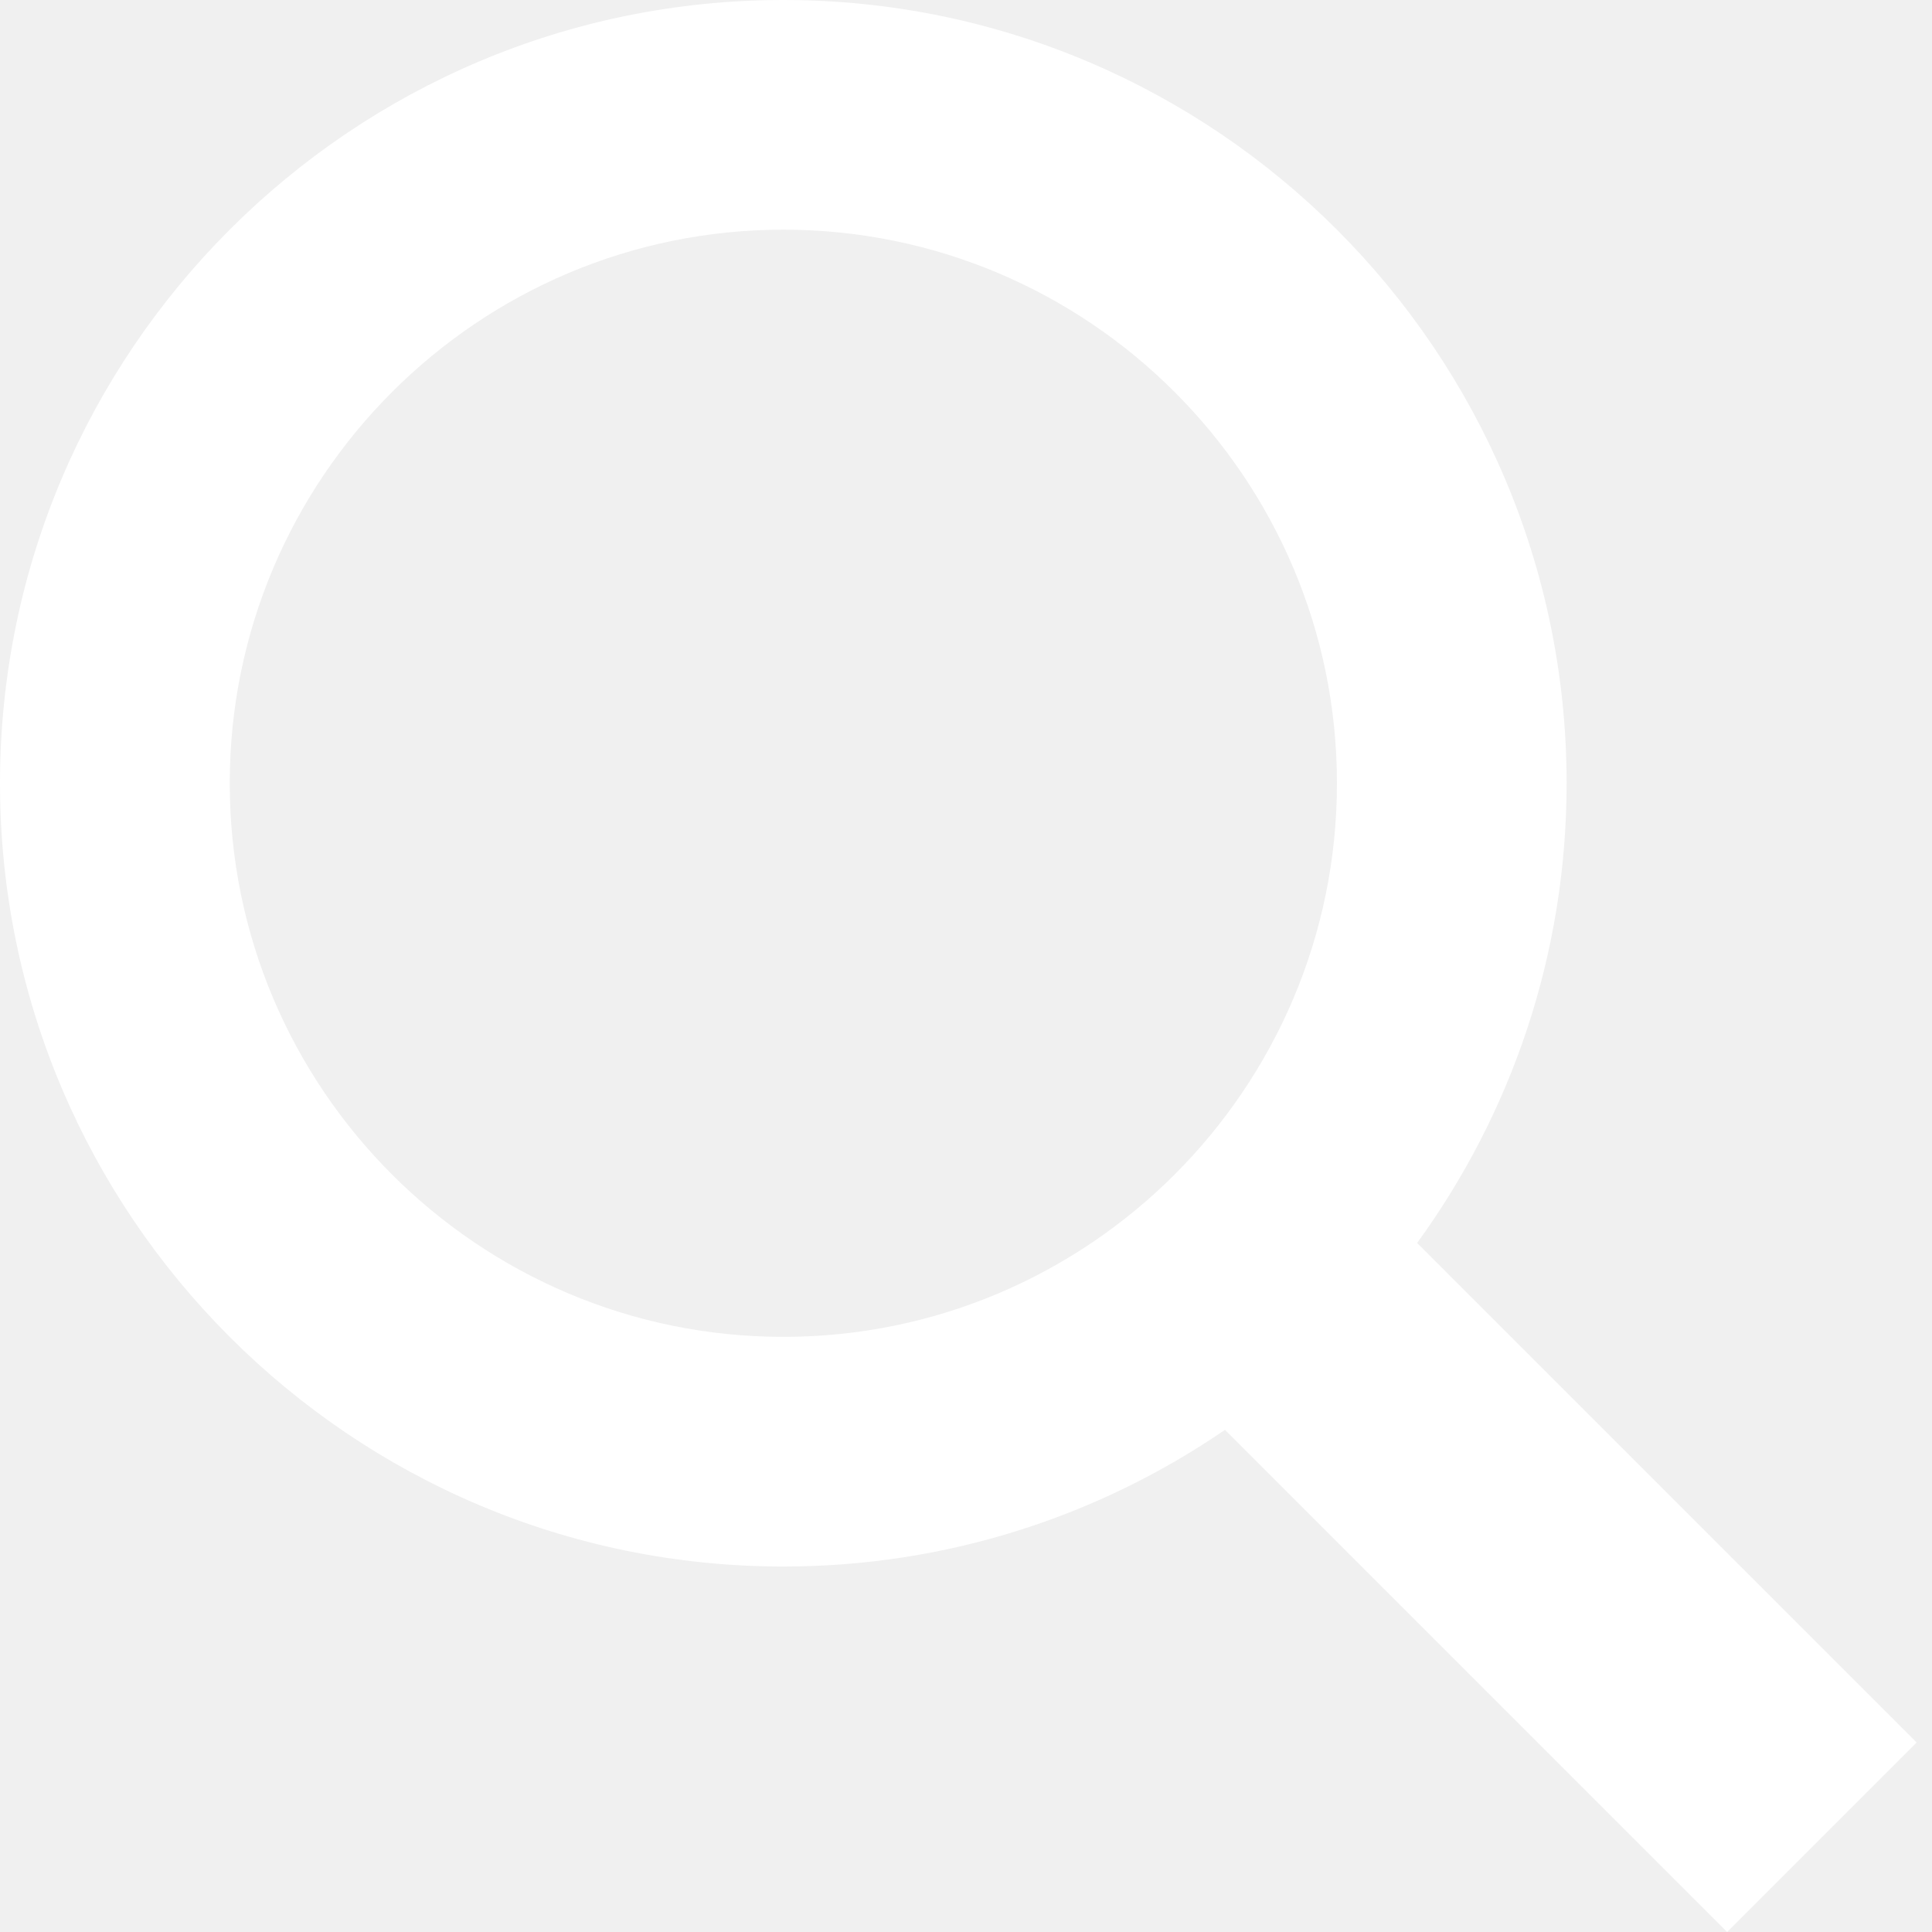
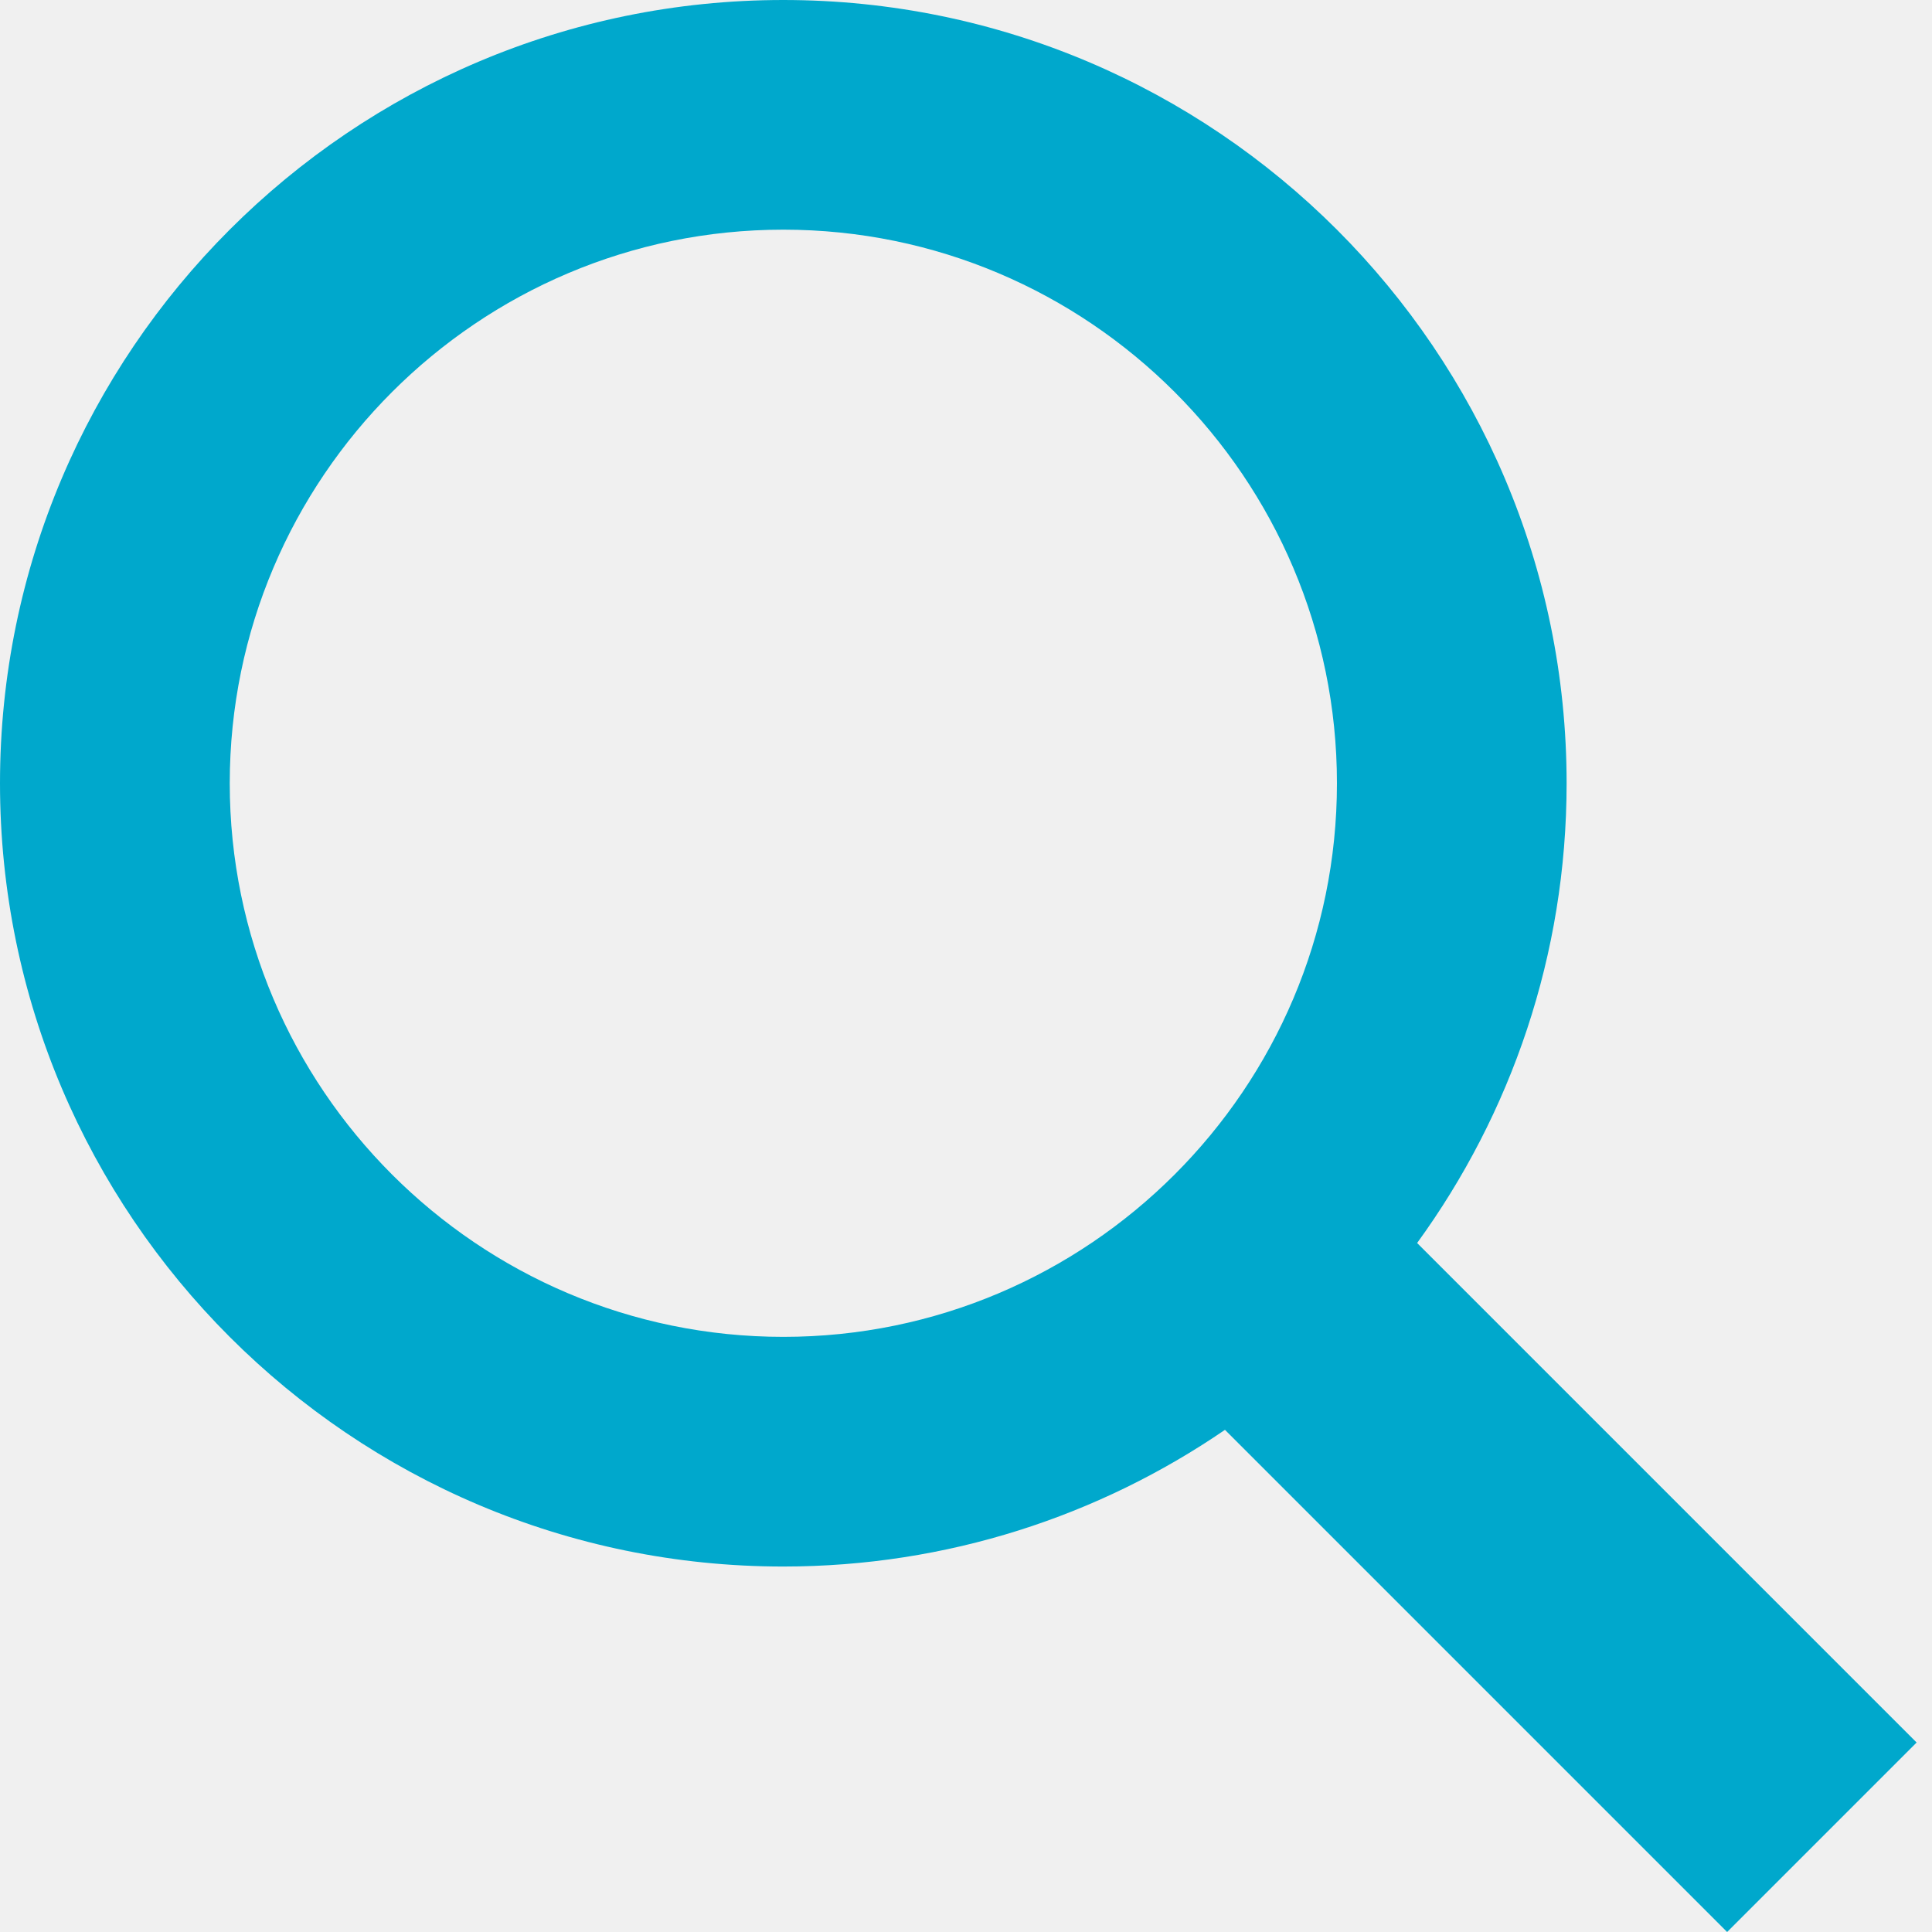
<svg xmlns="http://www.w3.org/2000/svg" width="24" height="24" viewBox="0 0 24 24">
-   <path fill="#FFFFFF" d="M23.809 21.646l-6.205-6.205c1.167-1.605 1.857-3.579 1.857-5.711 0-5.365-4.365-9.73-9.731-9.73-5.365 0-9.73 4.365-9.73 9.73 0 5.366 4.365 9.73 9.73 9.73 2.034 0 3.923-.627 5.487-1.698l6.238 6.238 2.354-2.354zm-20.955-11.916c0-3.792 3.085-6.877 6.877-6.877s6.877 3.085 6.877 6.877-3.085 6.877-6.877 6.877c-3.793 0-6.877-3.085-6.877-6.877z" />
+   <path fill="#00a8cc" d="M23.809 21.646l-6.205-6.205c1.167-1.605 1.857-3.579 1.857-5.711 0-5.365-4.365-9.73-9.731-9.73-5.365 0-9.73 4.365-9.73 9.73 0 5.366 4.365 9.73 9.73 9.73 2.034 0 3.923-.627 5.487-1.698l6.238 6.238 2.354-2.354zm-20.955-11.916c0-3.792 3.085-6.877 6.877-6.877s6.877 3.085 6.877 6.877-3.085 6.877-6.877 6.877c-3.793 0-6.877-3.085-6.877-6.877z" />
</svg>
